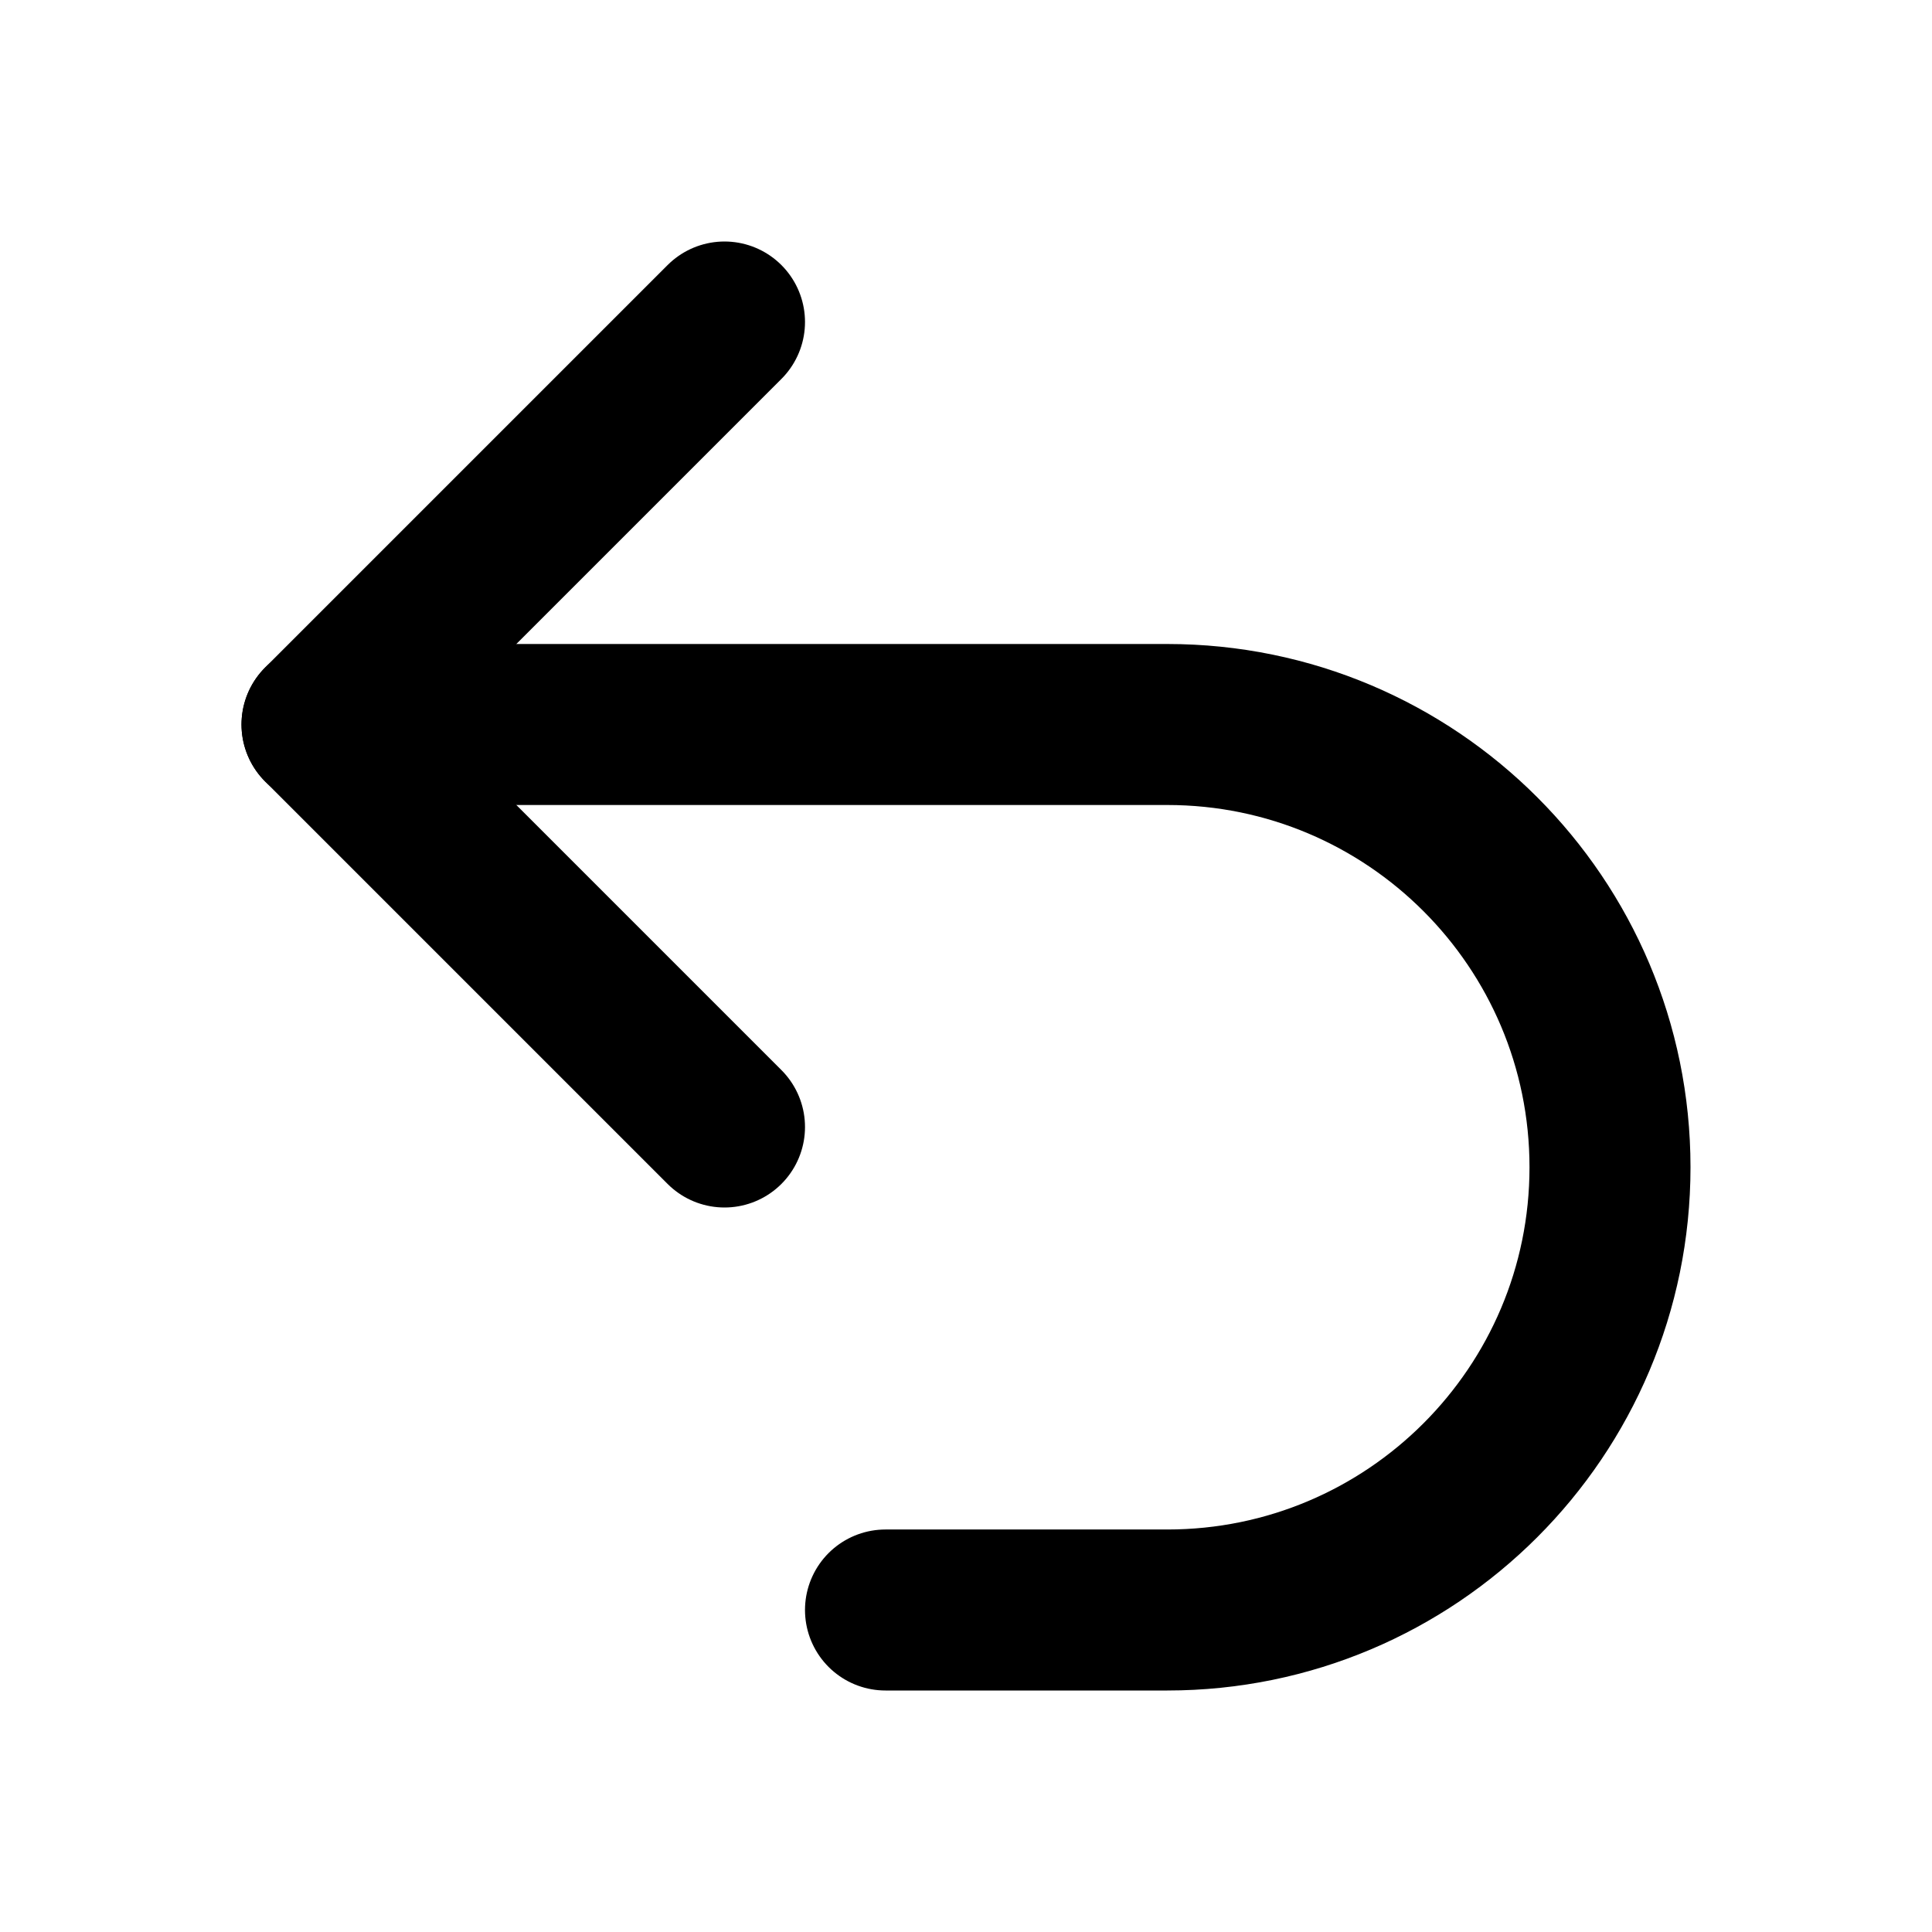
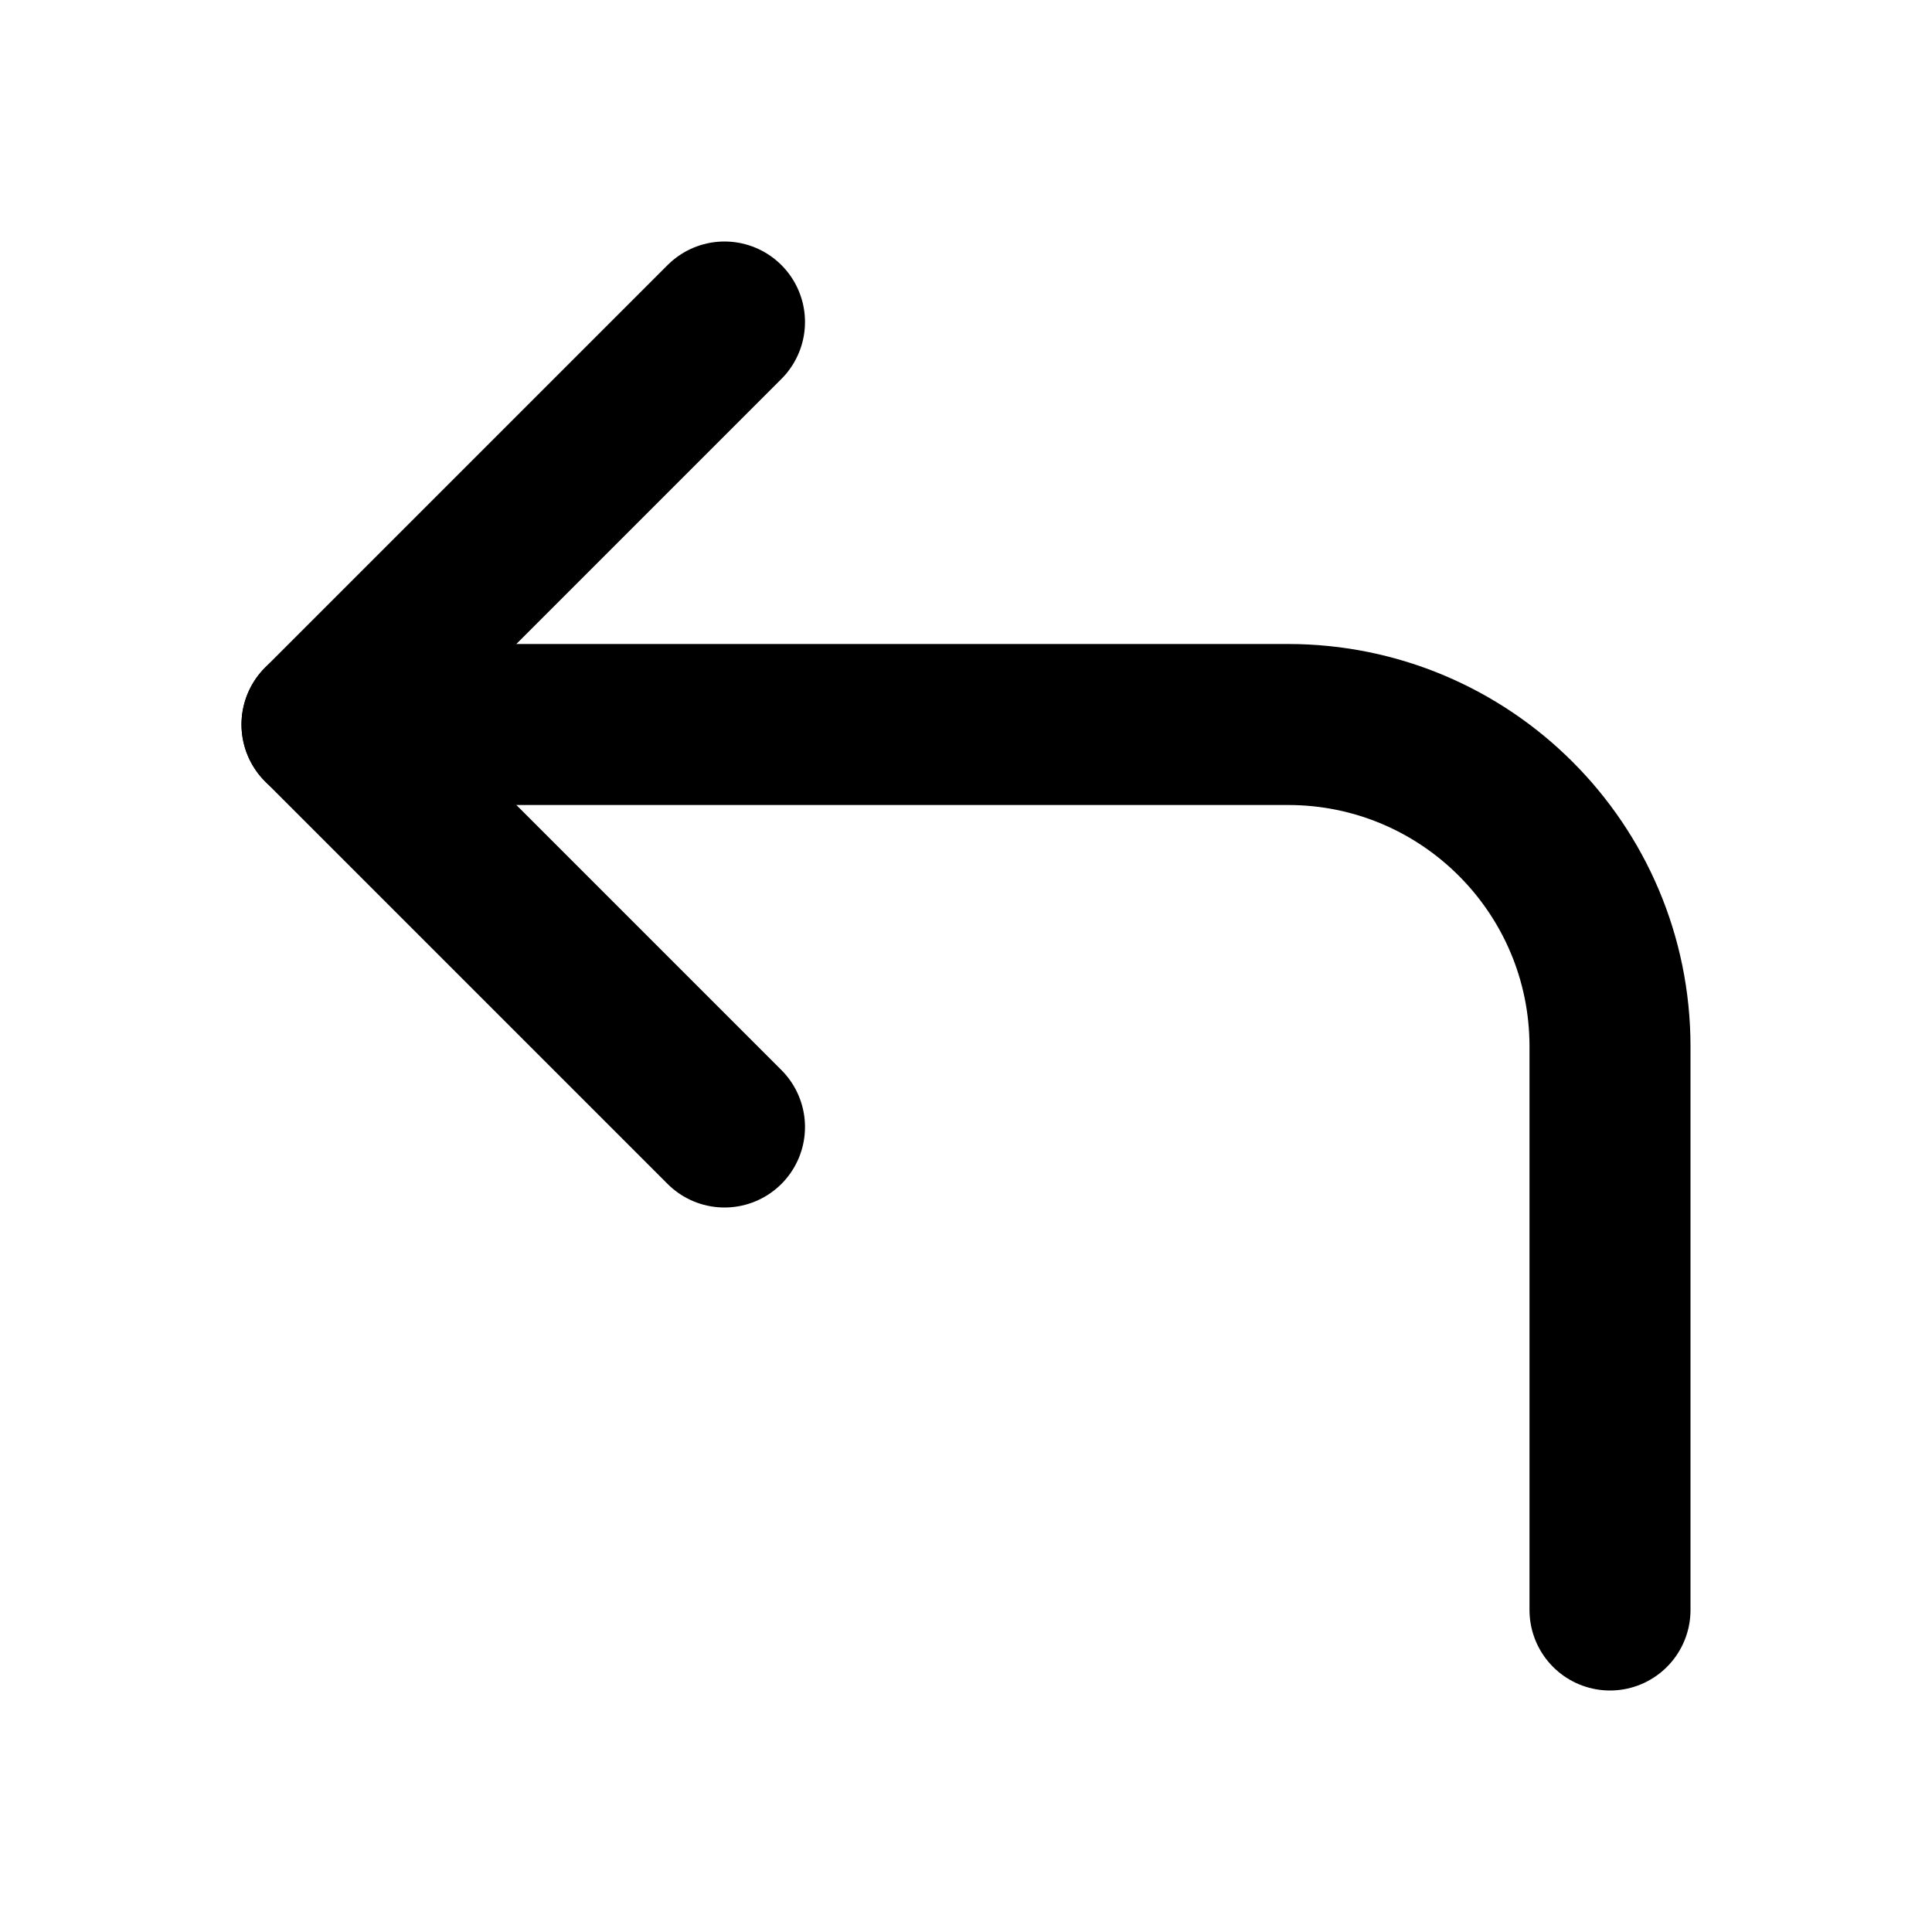
- <svg xmlns="http://www.w3.org/2000/svg" width="24" height="24" viewBox="0 0 24 24" fill="none" stroke="currentColor" stroke-width="2" stroke-linecap="round" stroke-linejoin="round" class="lucide lucide-undo2-icon lucide-undo-2">
+ <svg xmlns="http://www.w3.org/2000/svg" width="24" height="24" viewBox="0 0 24 24" fill="none" stroke="currentColor" stroke-width="2" stroke-linecap="round" stroke-linejoin="round" class="lucide lucide-corner-up-left-icon lucide-corner-up-left">
+   <path d="M20 20v-7a4 4 0 0 0-4-4H4" />
  <path d="M9 14 4 9l5-5" />
-   <path d="M4 9h10.5a5.5 5.5 0 0 1 5.5 5.5a5.5 5.5 0 0 1-5.5 5.5H11" />
</svg>
